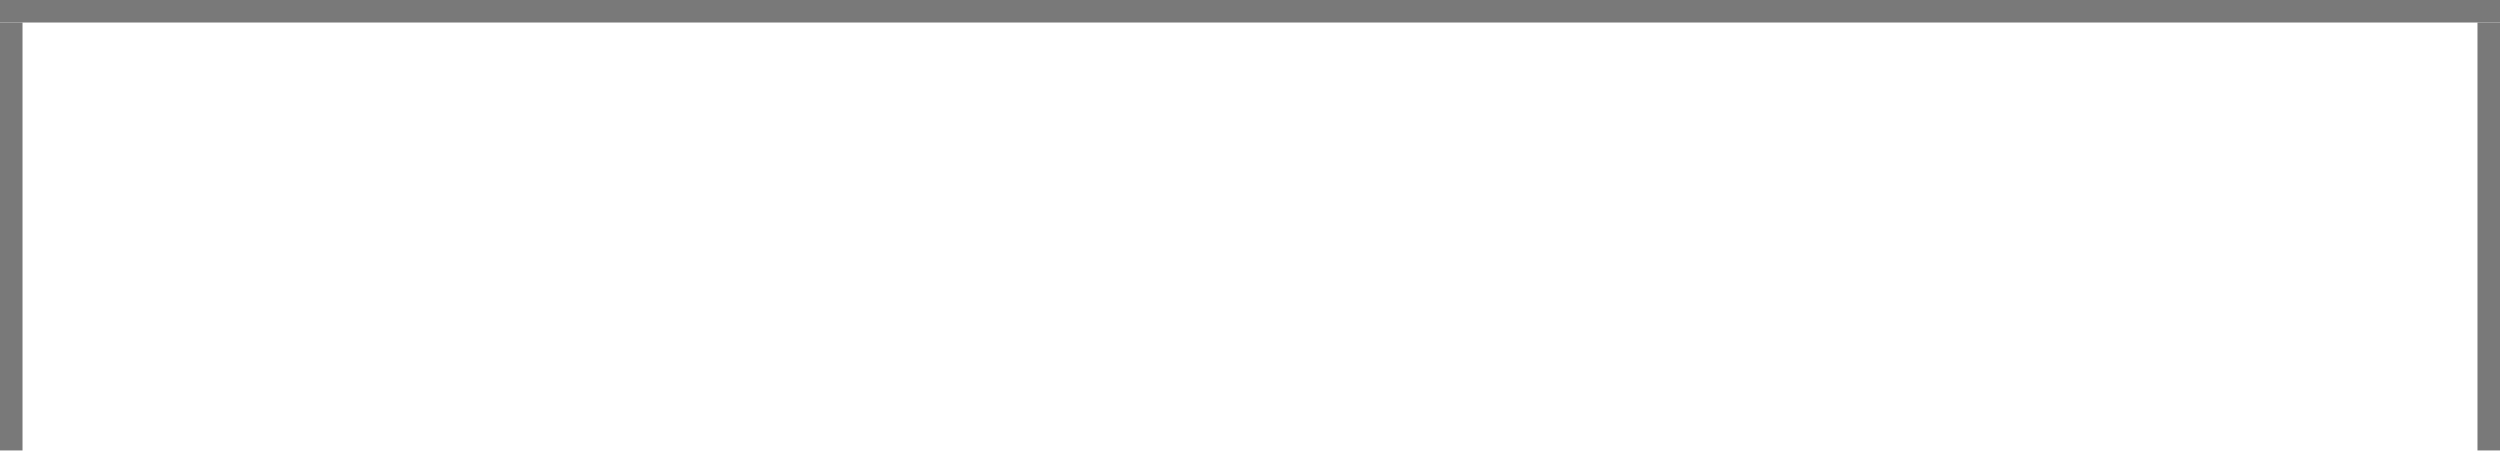
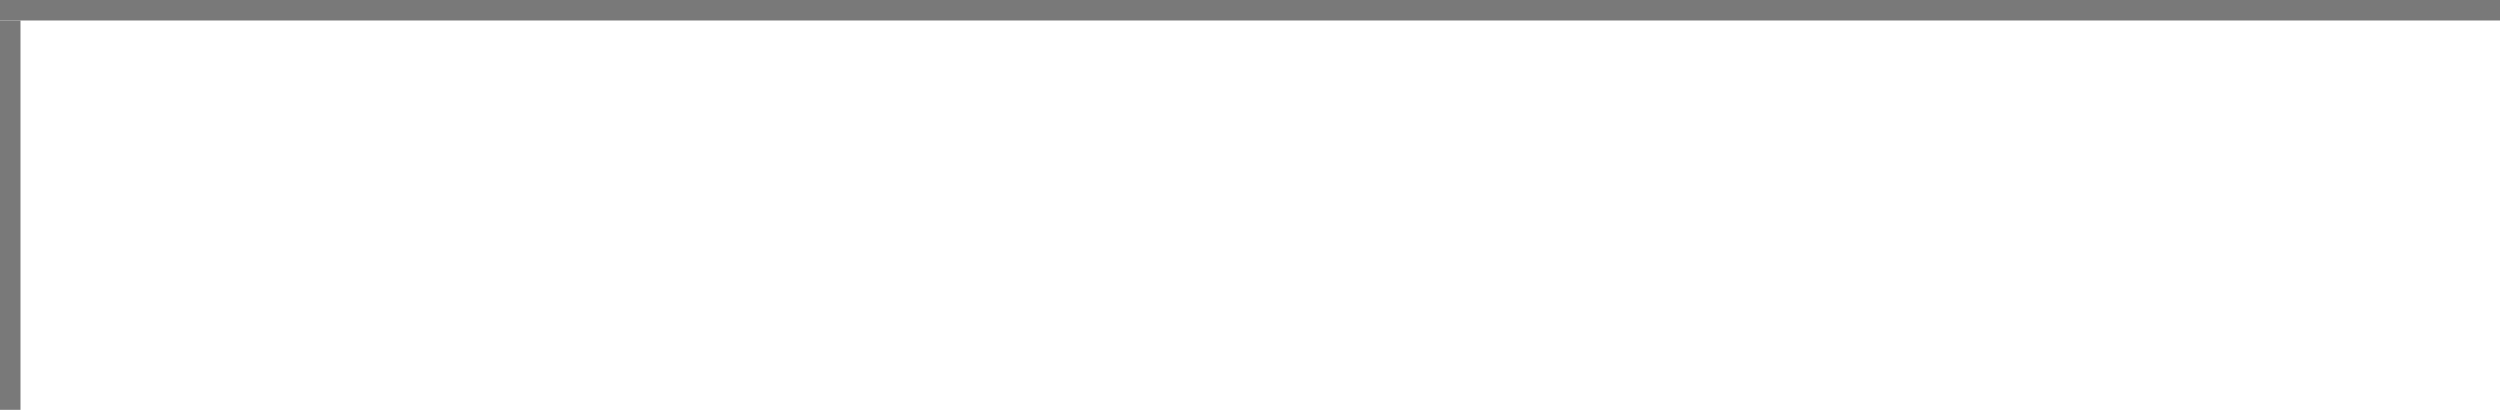
- <svg xmlns="http://www.w3.org/2000/svg" version="1.1" width="111px" height="20px" viewBox="1151 189 111 20">
-   <path d="M 1 1  L 110 1  L 110 20  L 1 20  L 1 1  Z " fill-rule="nonzero" fill="rgba(255, 255, 255, 1)" stroke="none" transform="matrix(1 0 0 1 1151 189 )" class="fill" />
-   <path d="M 0.5 1  L 0.5 20  " stroke-width="1" stroke-dasharray="0" stroke="rgba(121, 121, 121, 1)" fill="none" transform="matrix(1 0 0 1 1151 189 )" class="stroke" />
-   <path d="M 0 0.5  L 111 0.5  " stroke-width="1" stroke-dasharray="0" stroke="rgba(121, 121, 121, 1)" fill="none" transform="matrix(1 0 0 1 1151 189 )" class="stroke" />
-   <path d="M 110.5 1  L 110.5 20  " stroke-width="1" stroke-dasharray="0" stroke="rgba(121, 121, 121, 1)" fill="none" transform="matrix(1 0 0 1 1151 189 )" class="stroke" />
+ <svg xmlns="http://www.w3.org/2000/svg" version="1.1" width="122px" height="20px" viewBox="820 209 122 20">
+   <path d="M 1 1  L 122 1  L 122 20  L 1 20  L 1 1  Z " fill-rule="nonzero" fill="rgba(255, 255, 255, 1)" stroke="none" transform="matrix(1 0 0 1 820 209 )" class="fill" />
+   <path d="M 0.5 1  L 0.5 20  " stroke-width="1" stroke-dasharray="0" stroke="rgba(121, 121, 121, 1)" fill="none" transform="matrix(1 0 0 1 820 209 )" class="stroke" />
+   <path d="M 0 0.5  L 122 0.5  " stroke-width="1" stroke-dasharray="0" stroke="rgba(121, 121, 121, 1)" fill="none" transform="matrix(1 0 0 1 820 209 )" class="stroke" />
</svg>
